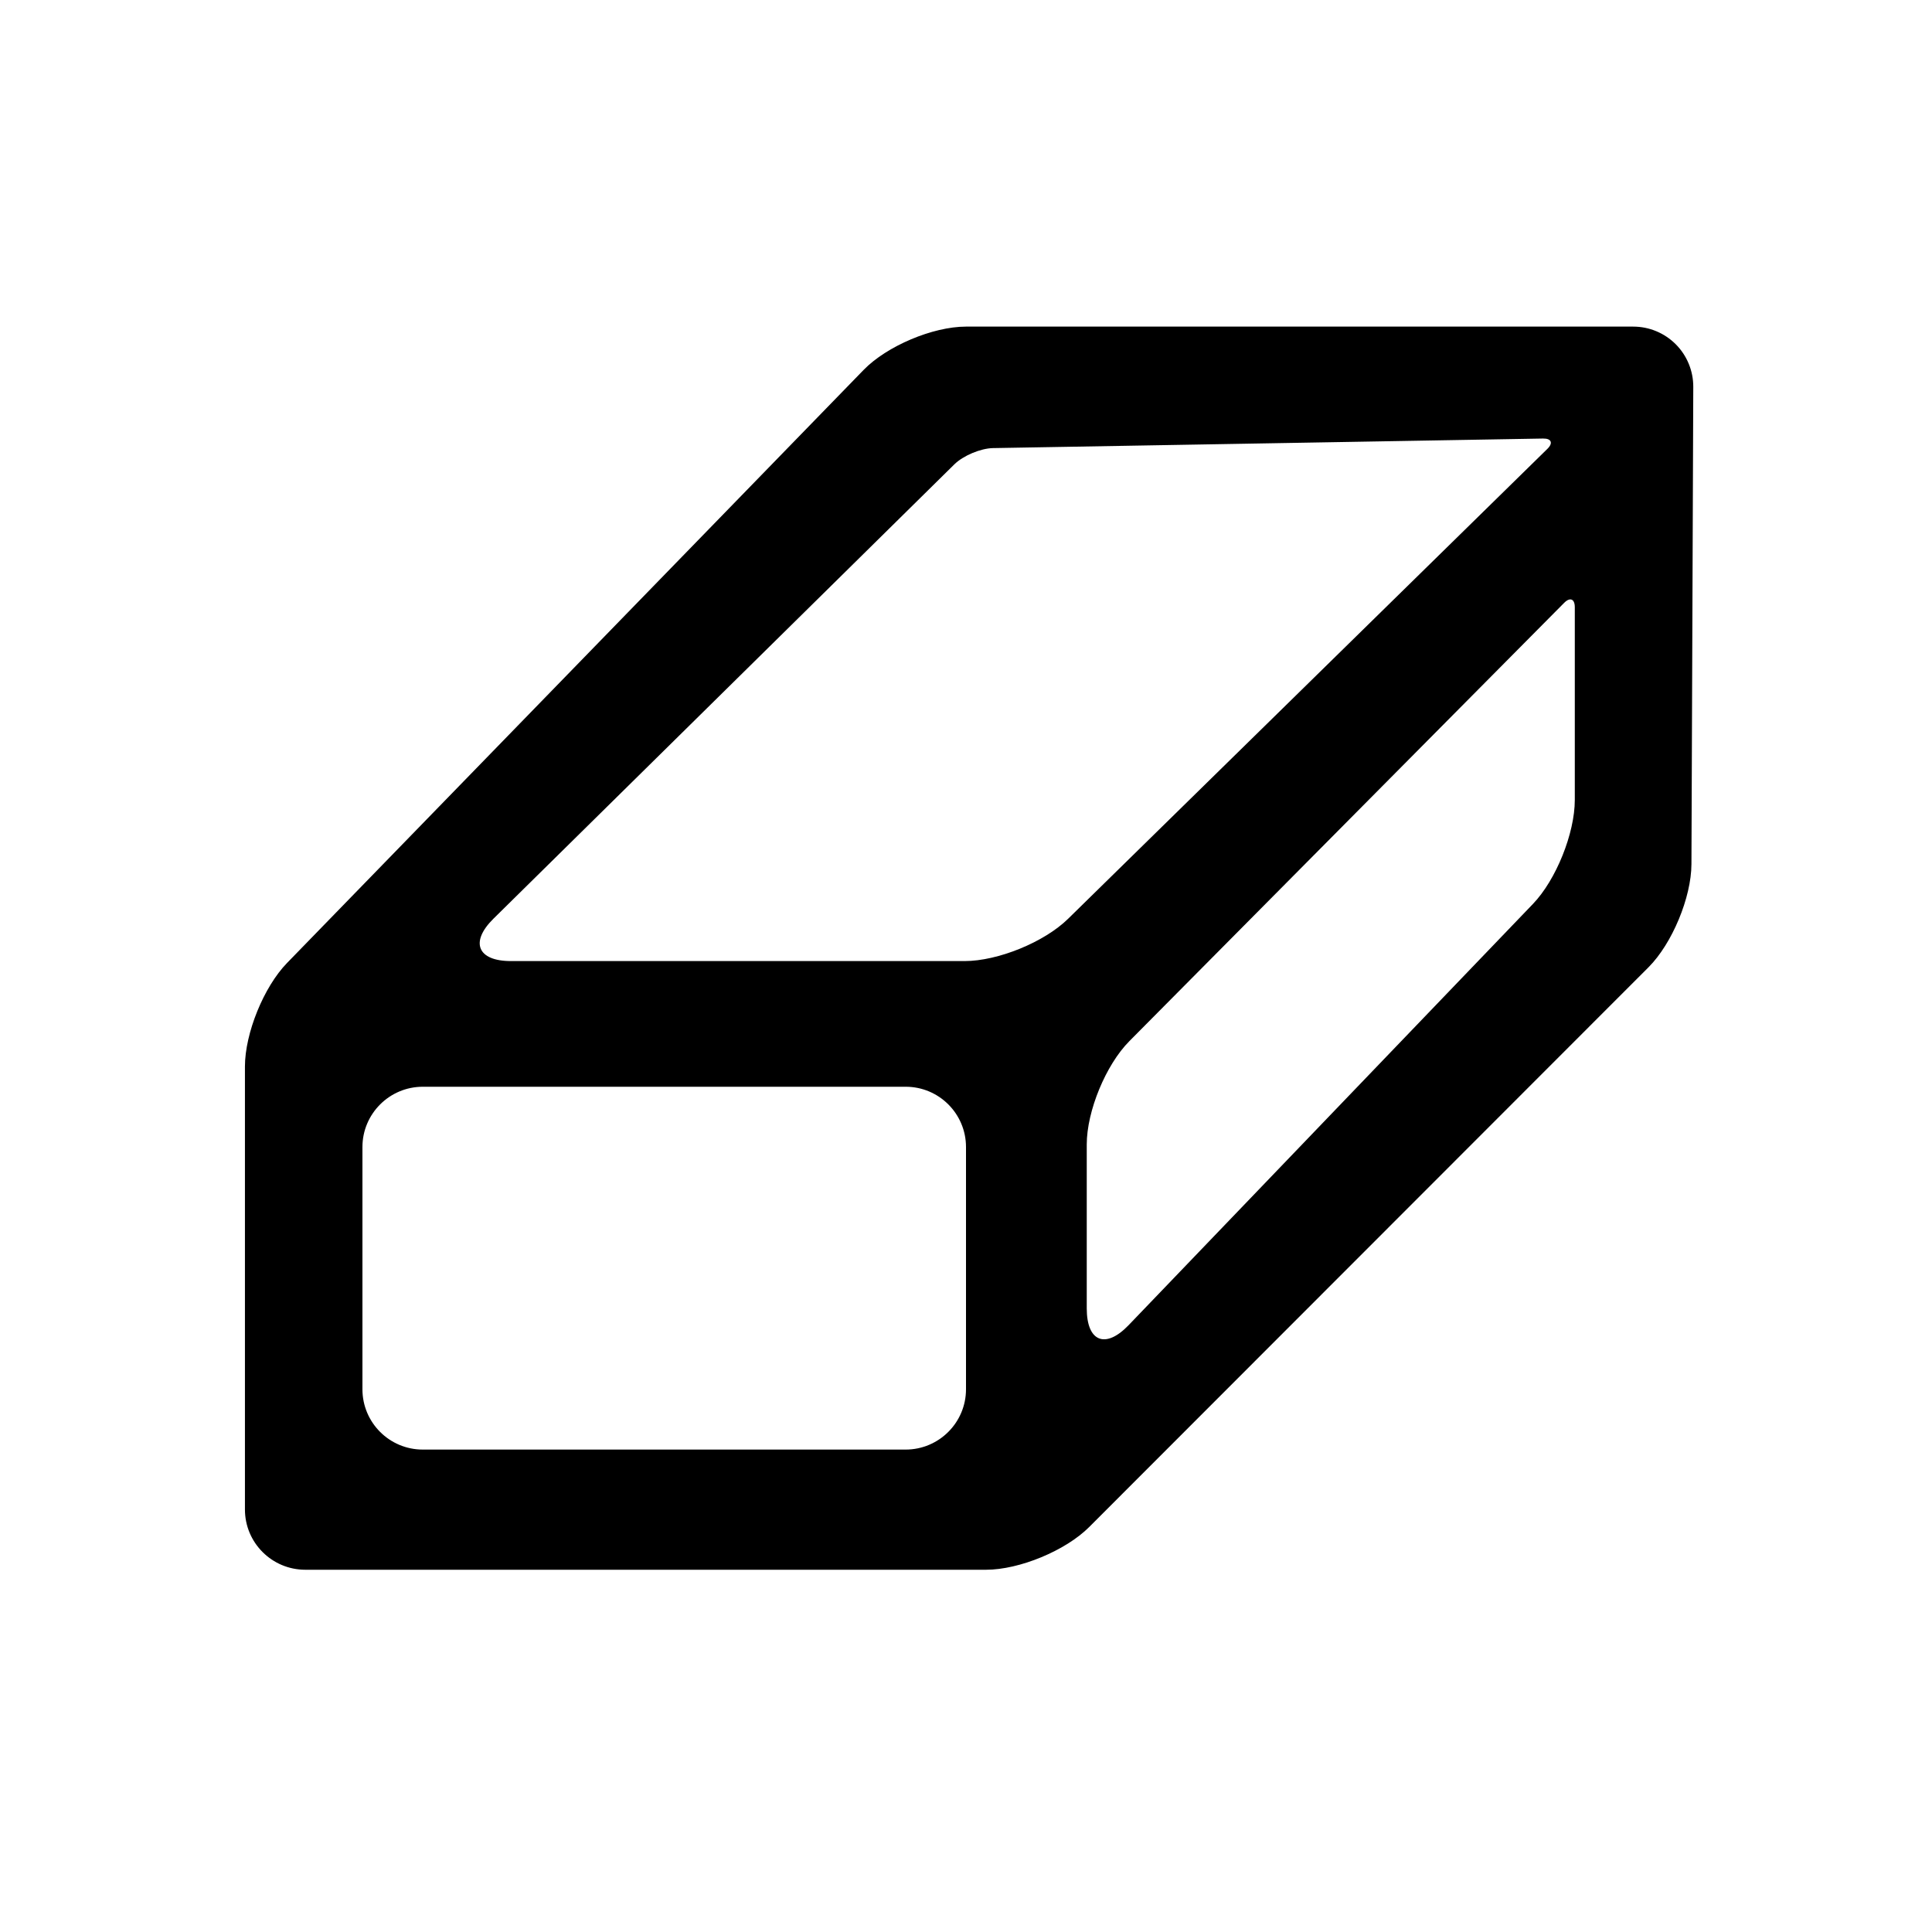
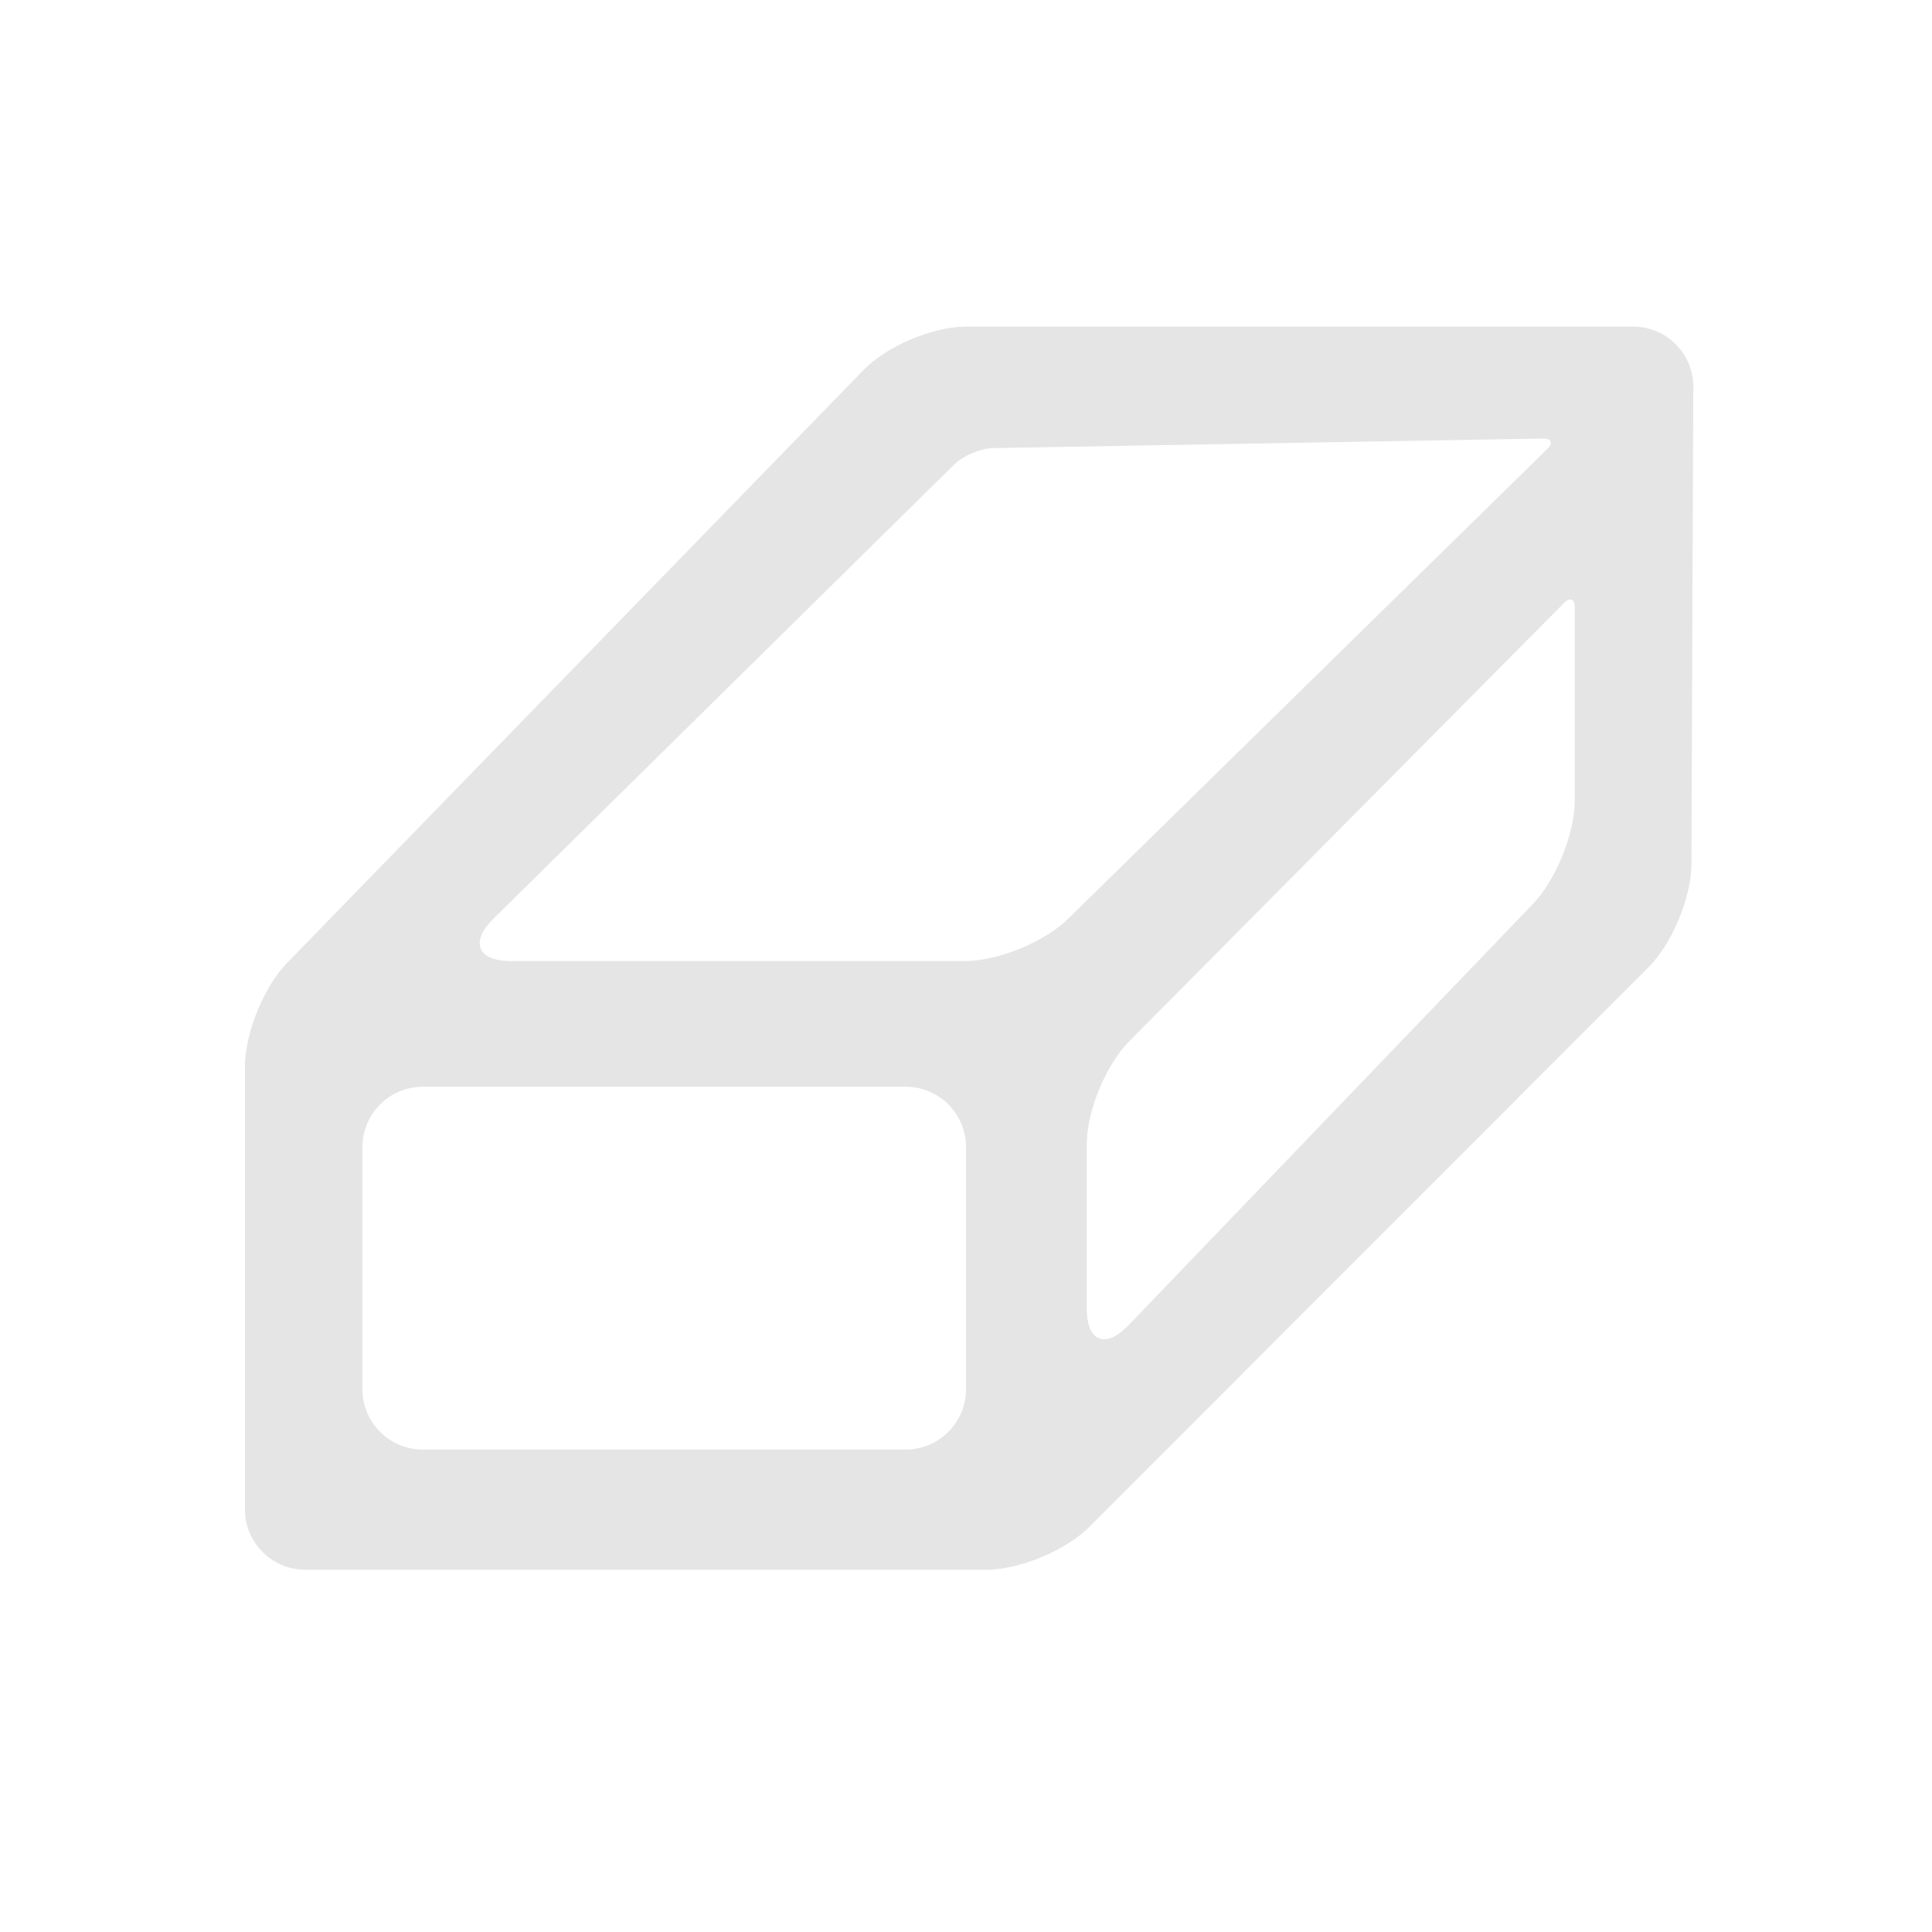
- <svg xmlns="http://www.w3.org/2000/svg" fill="#000000" width="800px" height="800px" viewBox="0 0 256 256">
-   <path d="M38.032 127.602l76.405-78.588c3.074-3.162 9.157-5.737 13.573-5.737h88.392a7.958 7.958 0 0 1 7.966 7.996l-.243 63.237c-.017 4.412-2.563 10.53-5.686 13.655l-74.118 74.176c-3.121 3.124-9.239 5.659-13.66 5.659H40.46c-4.425 0-8.005-3.577-8.005-7.99v-58.682c0-4.414 2.497-10.558 5.577-13.726zM120.002 144h-63.98c-4.405 0-7.997 3.578-7.997 7.993v32.09a7.992 7.992 0 0 0 7.998 7.993h63.98c4.405 0 7.997-3.578 7.997-7.993v-32.09a7.992 7.992 0 0 0-7.998-7.993zm29.638-6.036c-3.115 3.14-5.64 9.268-5.64 13.685v21.72c0 4.418 2.476 5.42 5.542 2.227l53.585-55.823c3.06-3.188 5.542-9.36 5.542-13.771V80.459c0-1.105-.63-1.365-1.41-.578l-57.62 58.083zm-18.046-78.59c-1.66.03-3.966 1-5.143 2.16l-61.065 60.197c-3.146 3.102-2.114 5.616 2.306 5.616h60.119c4.42 0 10.559-2.506 13.71-5.596l63.519-62.277c.788-.773.525-1.384-.577-1.365l-72.869 1.266z" fill-rule="evenodd" />
+ <svg xmlns="http://www.w3.org/2000/svg" fill="#e5e5e5" width="800px" height="800px" viewBox="0 0 256 256">
+   <path d="M38.032 127.602l76.405-78.588c3.074-3.162 9.157-5.737 13.573-5.737h88.392a7.958 7.958 0 0 1 7.966 7.996l-.243 63.237c-.017 4.412-2.563 10.53-5.686 13.655l-74.118 74.176c-3.121 3.124-9.239 5.659-13.66 5.659H40.46c-4.425 0-8.005-3.577-8.005-7.99v-58.682c0-4.414 2.497-10.558 5.577-13.726zM120.002 144h-63.98c-4.405 0-7.997 3.578-7.997 7.993v32.09a7.992 7.992 0 0 0 7.998 7.993h63.98c4.405 0 7.997-3.578 7.997-7.993v-32.09a7.992 7.992 0 0 0-7.998-7.993zm29.638-6.036c-3.115 3.14-5.64 9.268-5.64 13.685v21.72c0 4.418 2.476 5.42 5.542 2.227l53.585-55.823c3.06-3.188 5.542-9.36 5.542-13.771V80.459c0-1.105-.63-1.365-1.41-.578l-57.62 58.083zm-18.046-78.59c-1.66.03-3.966 1-5.143 2.16l-61.065 60.197c-3.146 3.102-2.114 5.616 2.306 5.616h60.119c4.42 0 10.559-2.506 13.71-5.596l63.519-62.277c.788-.773.525-1.384-.577-1.365l-72.869 1.266z" fill-rule="evenodd" fill="#e5e5e5" />
</svg>
